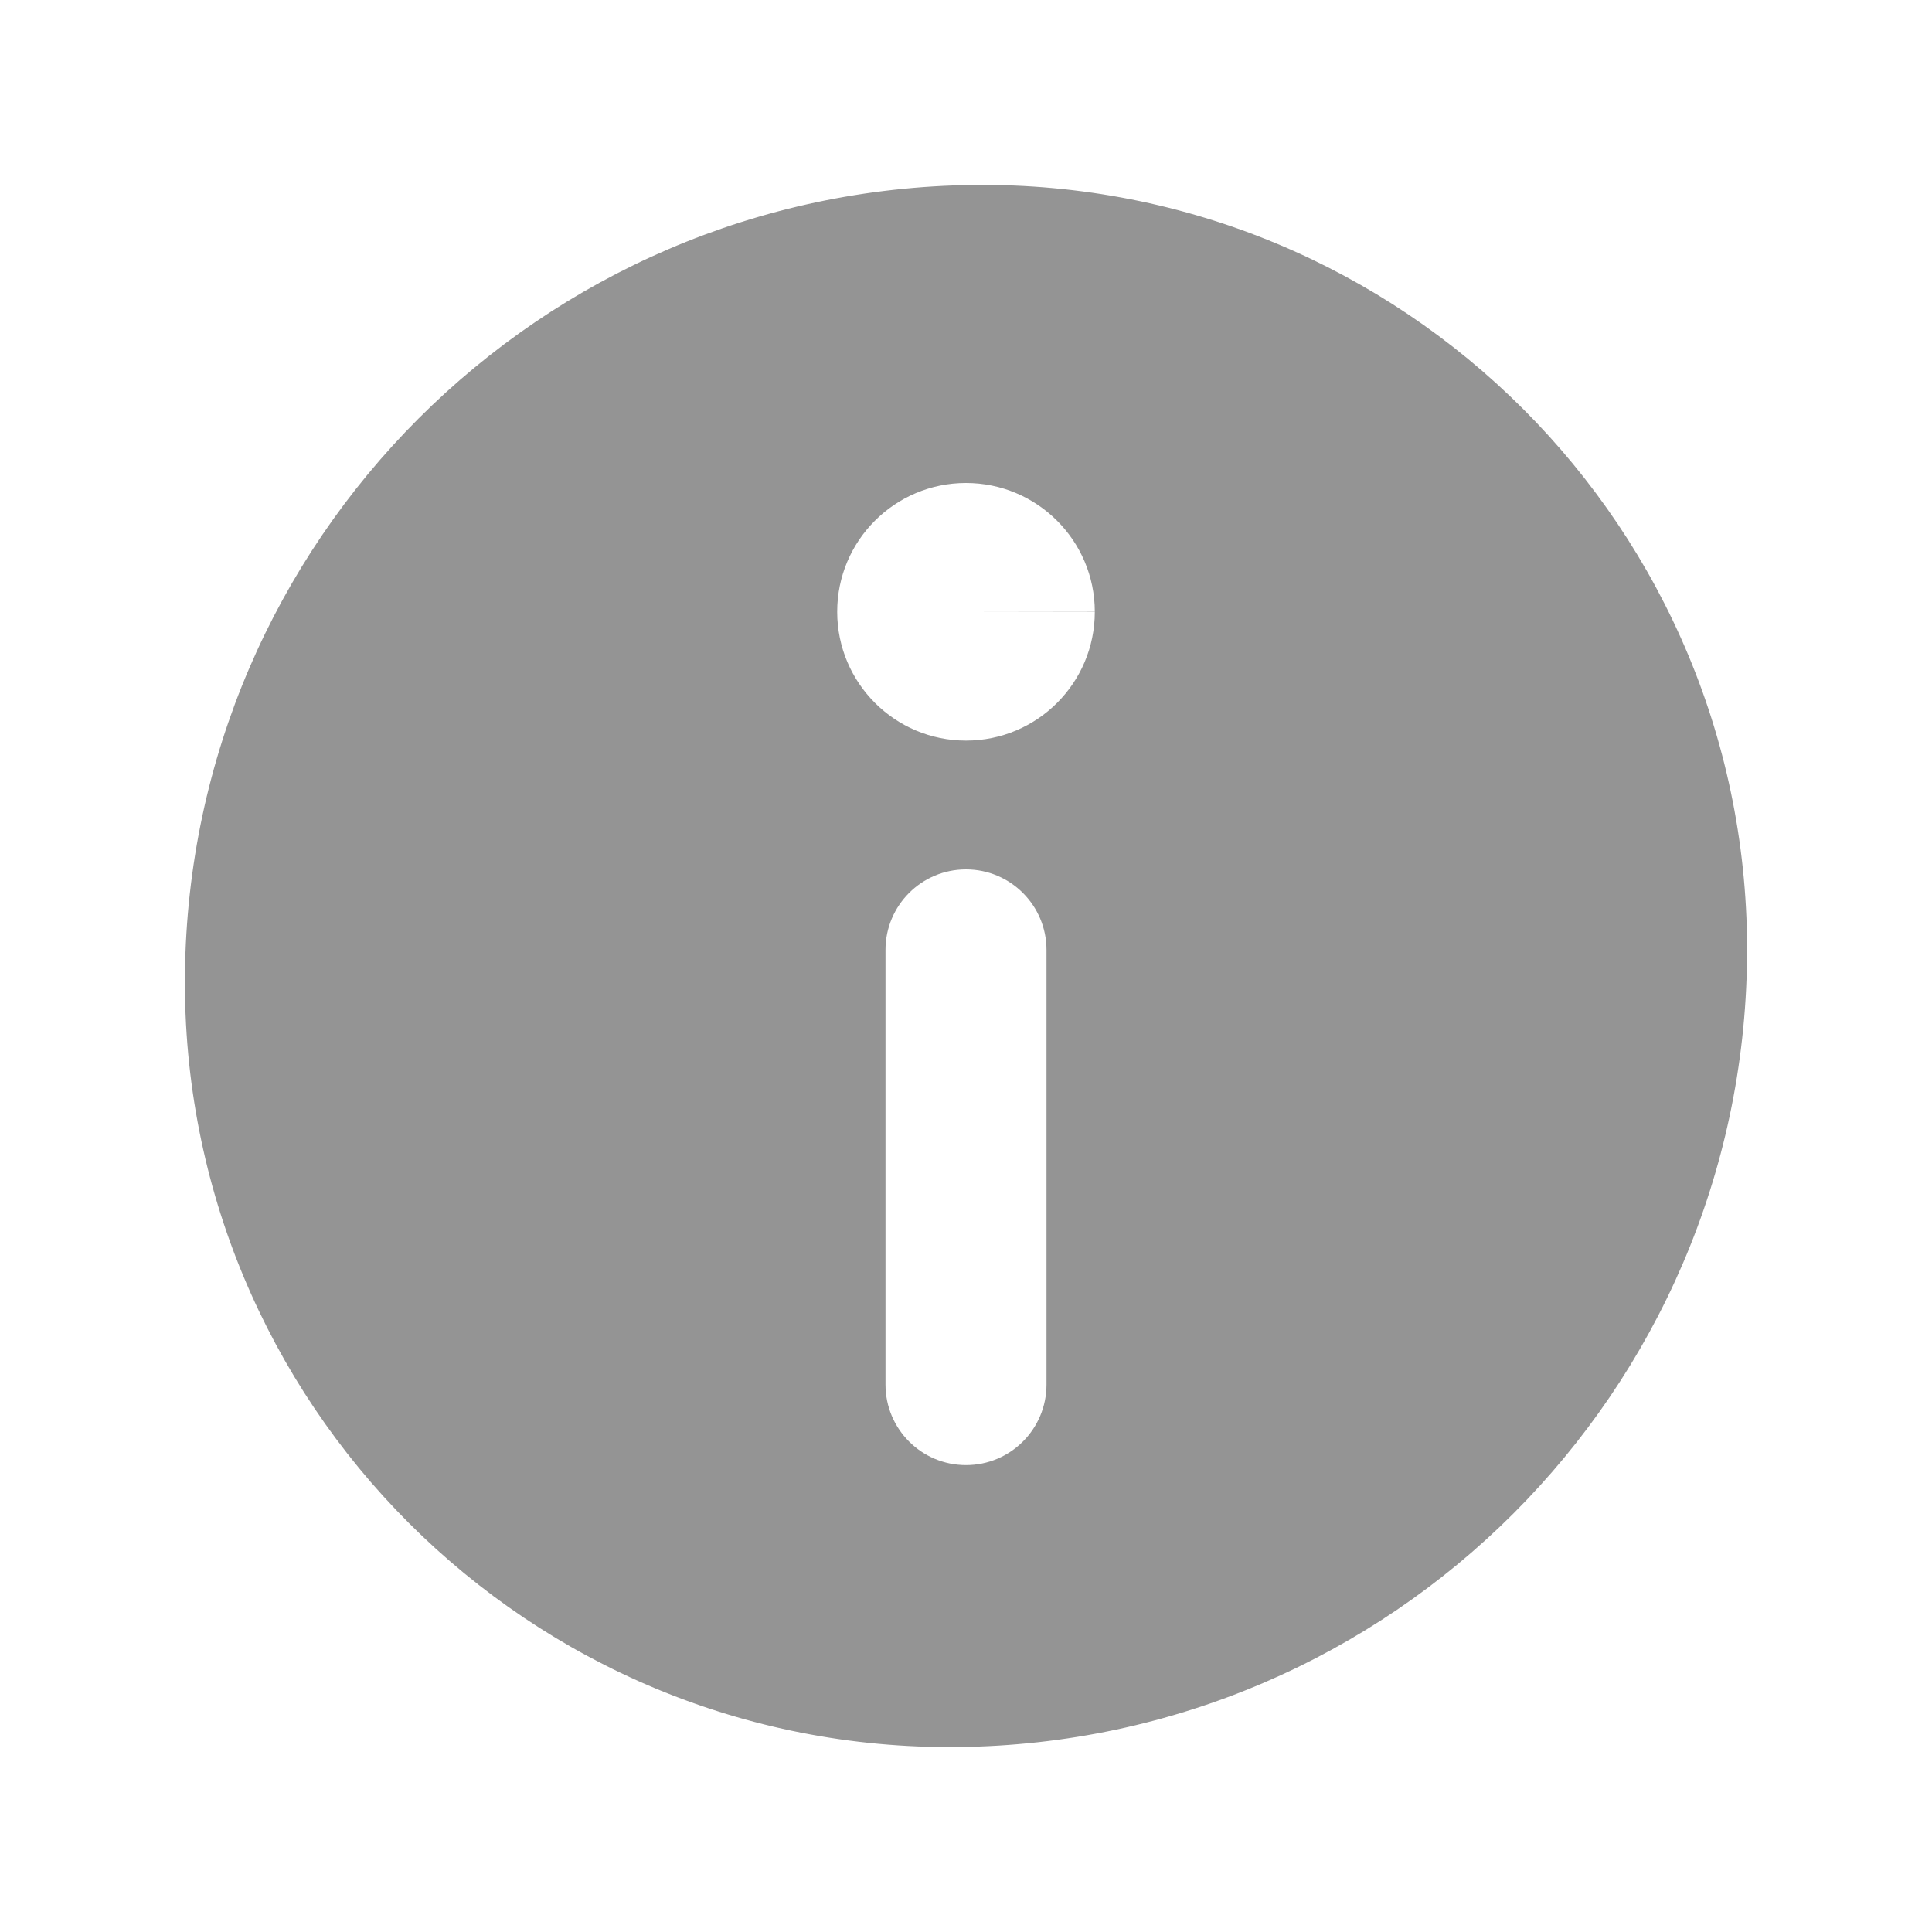
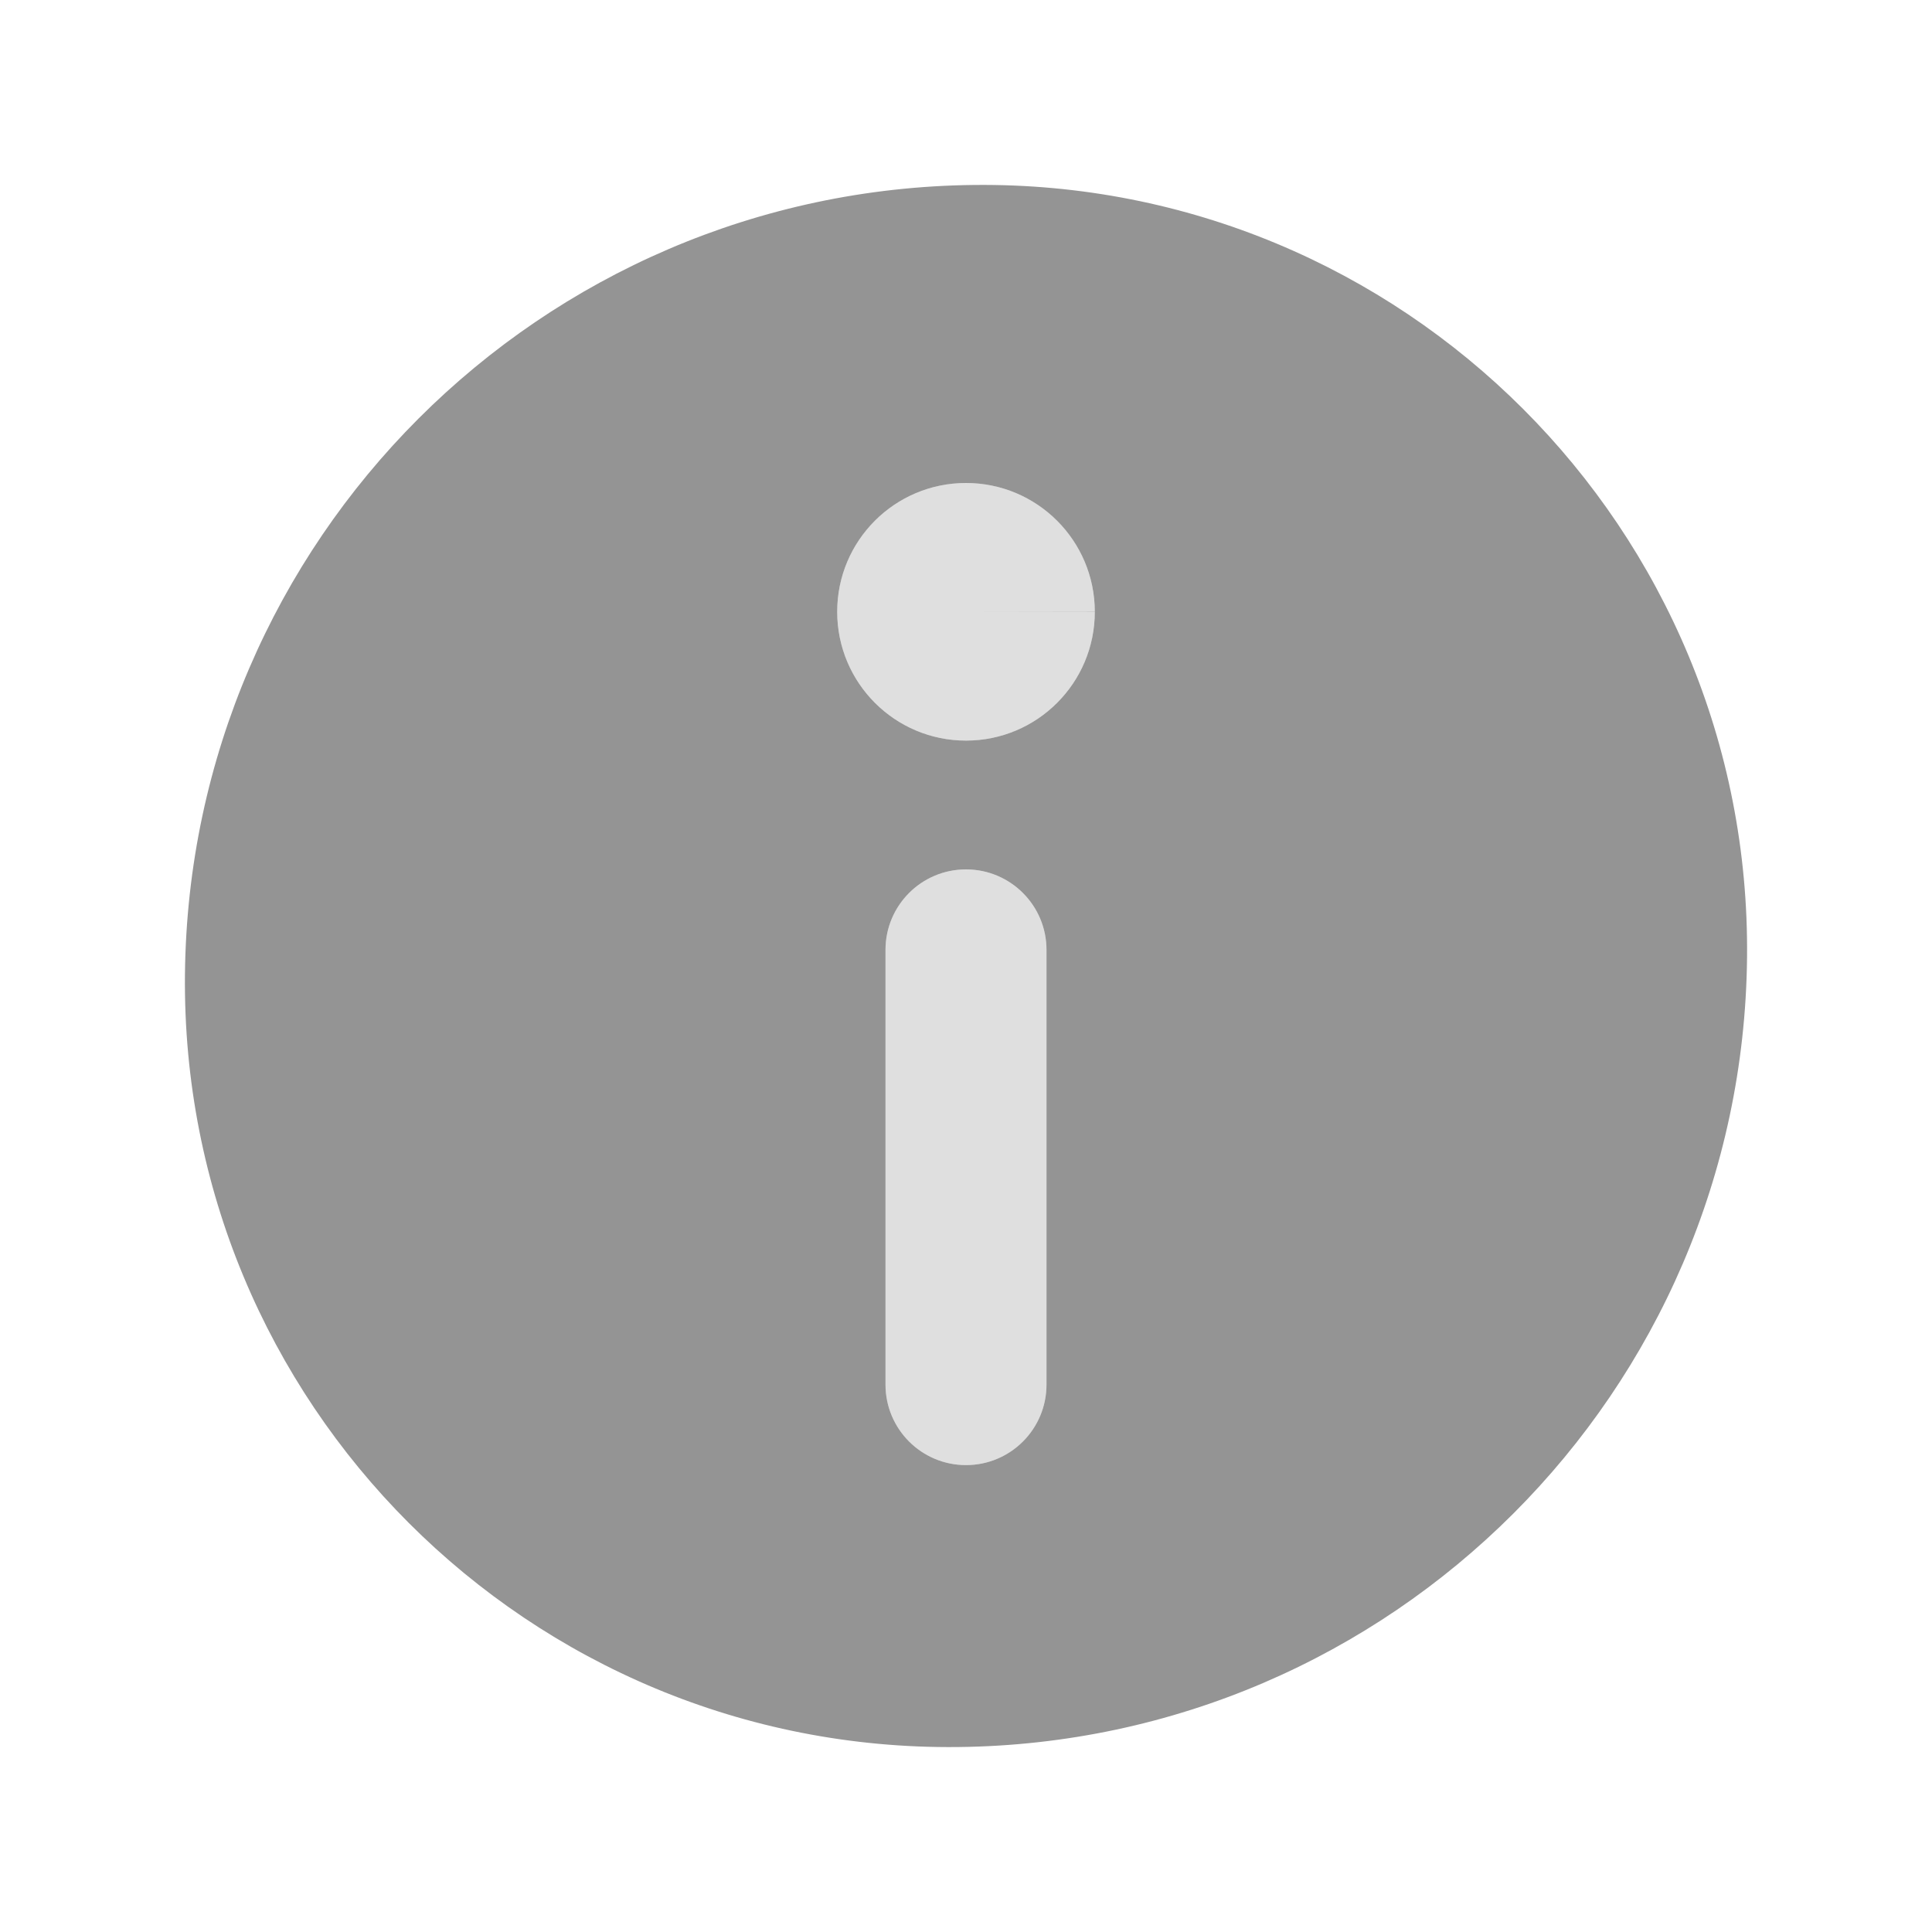
<svg xmlns="http://www.w3.org/2000/svg" width="60.0px" height="60.0px" viewBox="0 0 60.0 60.0" version="1.1" id="SVGRoot">
  <defs id="defs5006">
    </defs>
  <g id="layer1">
    <path id="path5925" style="display:inline;fill:#949494;fill-opacity:1;stroke:none;stroke-width:3;stroke-linecap:butt;stroke-linejoin:miter;stroke-dasharray:none;stroke-opacity:1" d="M 30.256,5.744 C 16.777,5.885 5.885,16.777 5.744,30.256 c -0.14,13.312 10.688,24.14 24,24 C 43.223,54.115 54.115,43.223 54.256,29.744 54.396,16.432 43.568,5.604 30.256,5.744 Z M 29.996,15 C 32.205,14.998 33.997,16.786 34,18.994 L 30,19 h 4 c 0,2.209 -1.789,3.999 -3.998,4 C 27.793,23.001 26.002,21.211 26,19.002 25.998,16.793 27.787,15.002 29.996,15 Z M 30,27 c 1.381,0 2.5,1.119 2.5,2.5 V 43 c 0,1.381 -1.119,2.5 -2.5,2.5 -1.381,0 -2.5,-1.119 -2.5,-2.5 V 29.5 C 27.5,28.119 28.619,27 30,27 Z" />
+     <path d="M 29.996,15 C 32.205,14.998 33.997,16.786 34,18.994 L 30,19 h 4 c 0,2.209 -1.789,3.999 -3.998,4 C 27.793,23.001 26.002,21.211 26,19.002 25.998,16.793 27.787,15.002 29.996,15 Z M 30,27 c 1.381,0 2.5,1.119 2.5,2.5 V 43 c 0,1.381 -1.119,2.5 -2.5,2.5 -1.381,0 -2.5,-1.119 -2.5,-2.5 V 29.5 C 27.5,28.119 28.619,27 30,27 Z" style="display:inline;fill:#949494;fill-opacity:0.298;stroke:none;stroke-width:3;stroke-linecap:butt;stroke-linejoin:miter;stroke-dasharray:none;stroke-opacity:1" id="path15582" />
  </g>
</svg>
